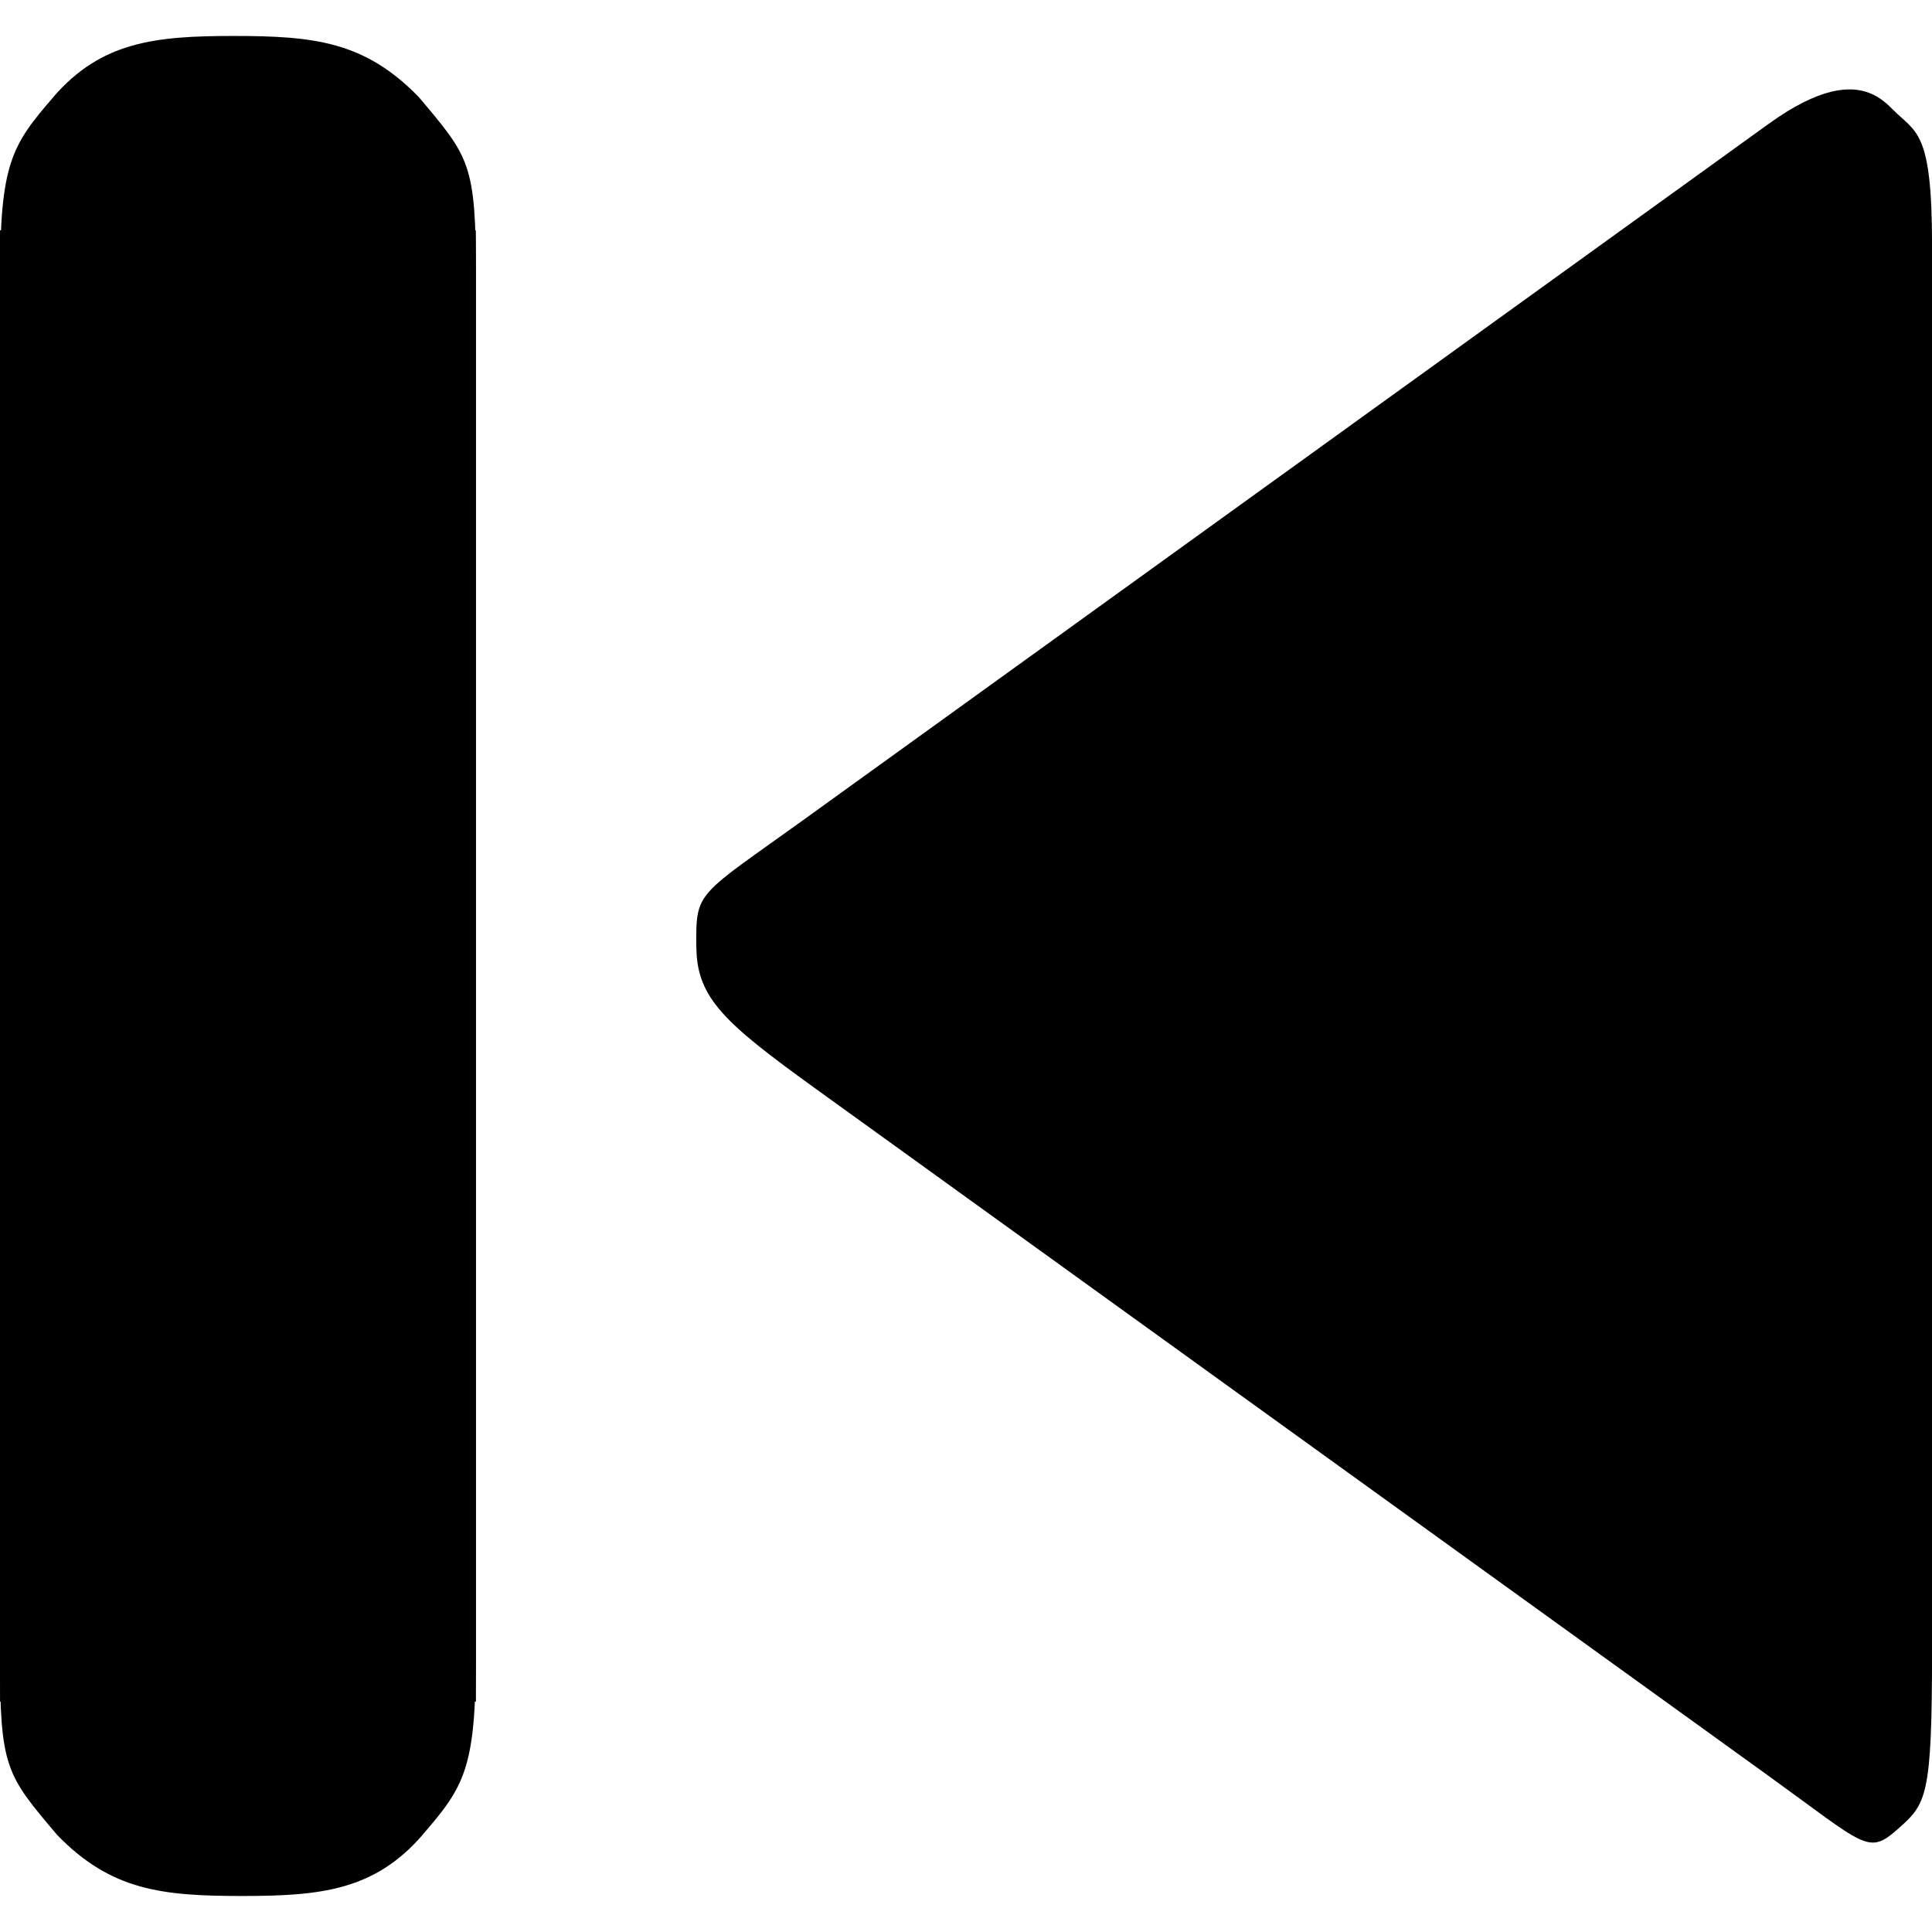
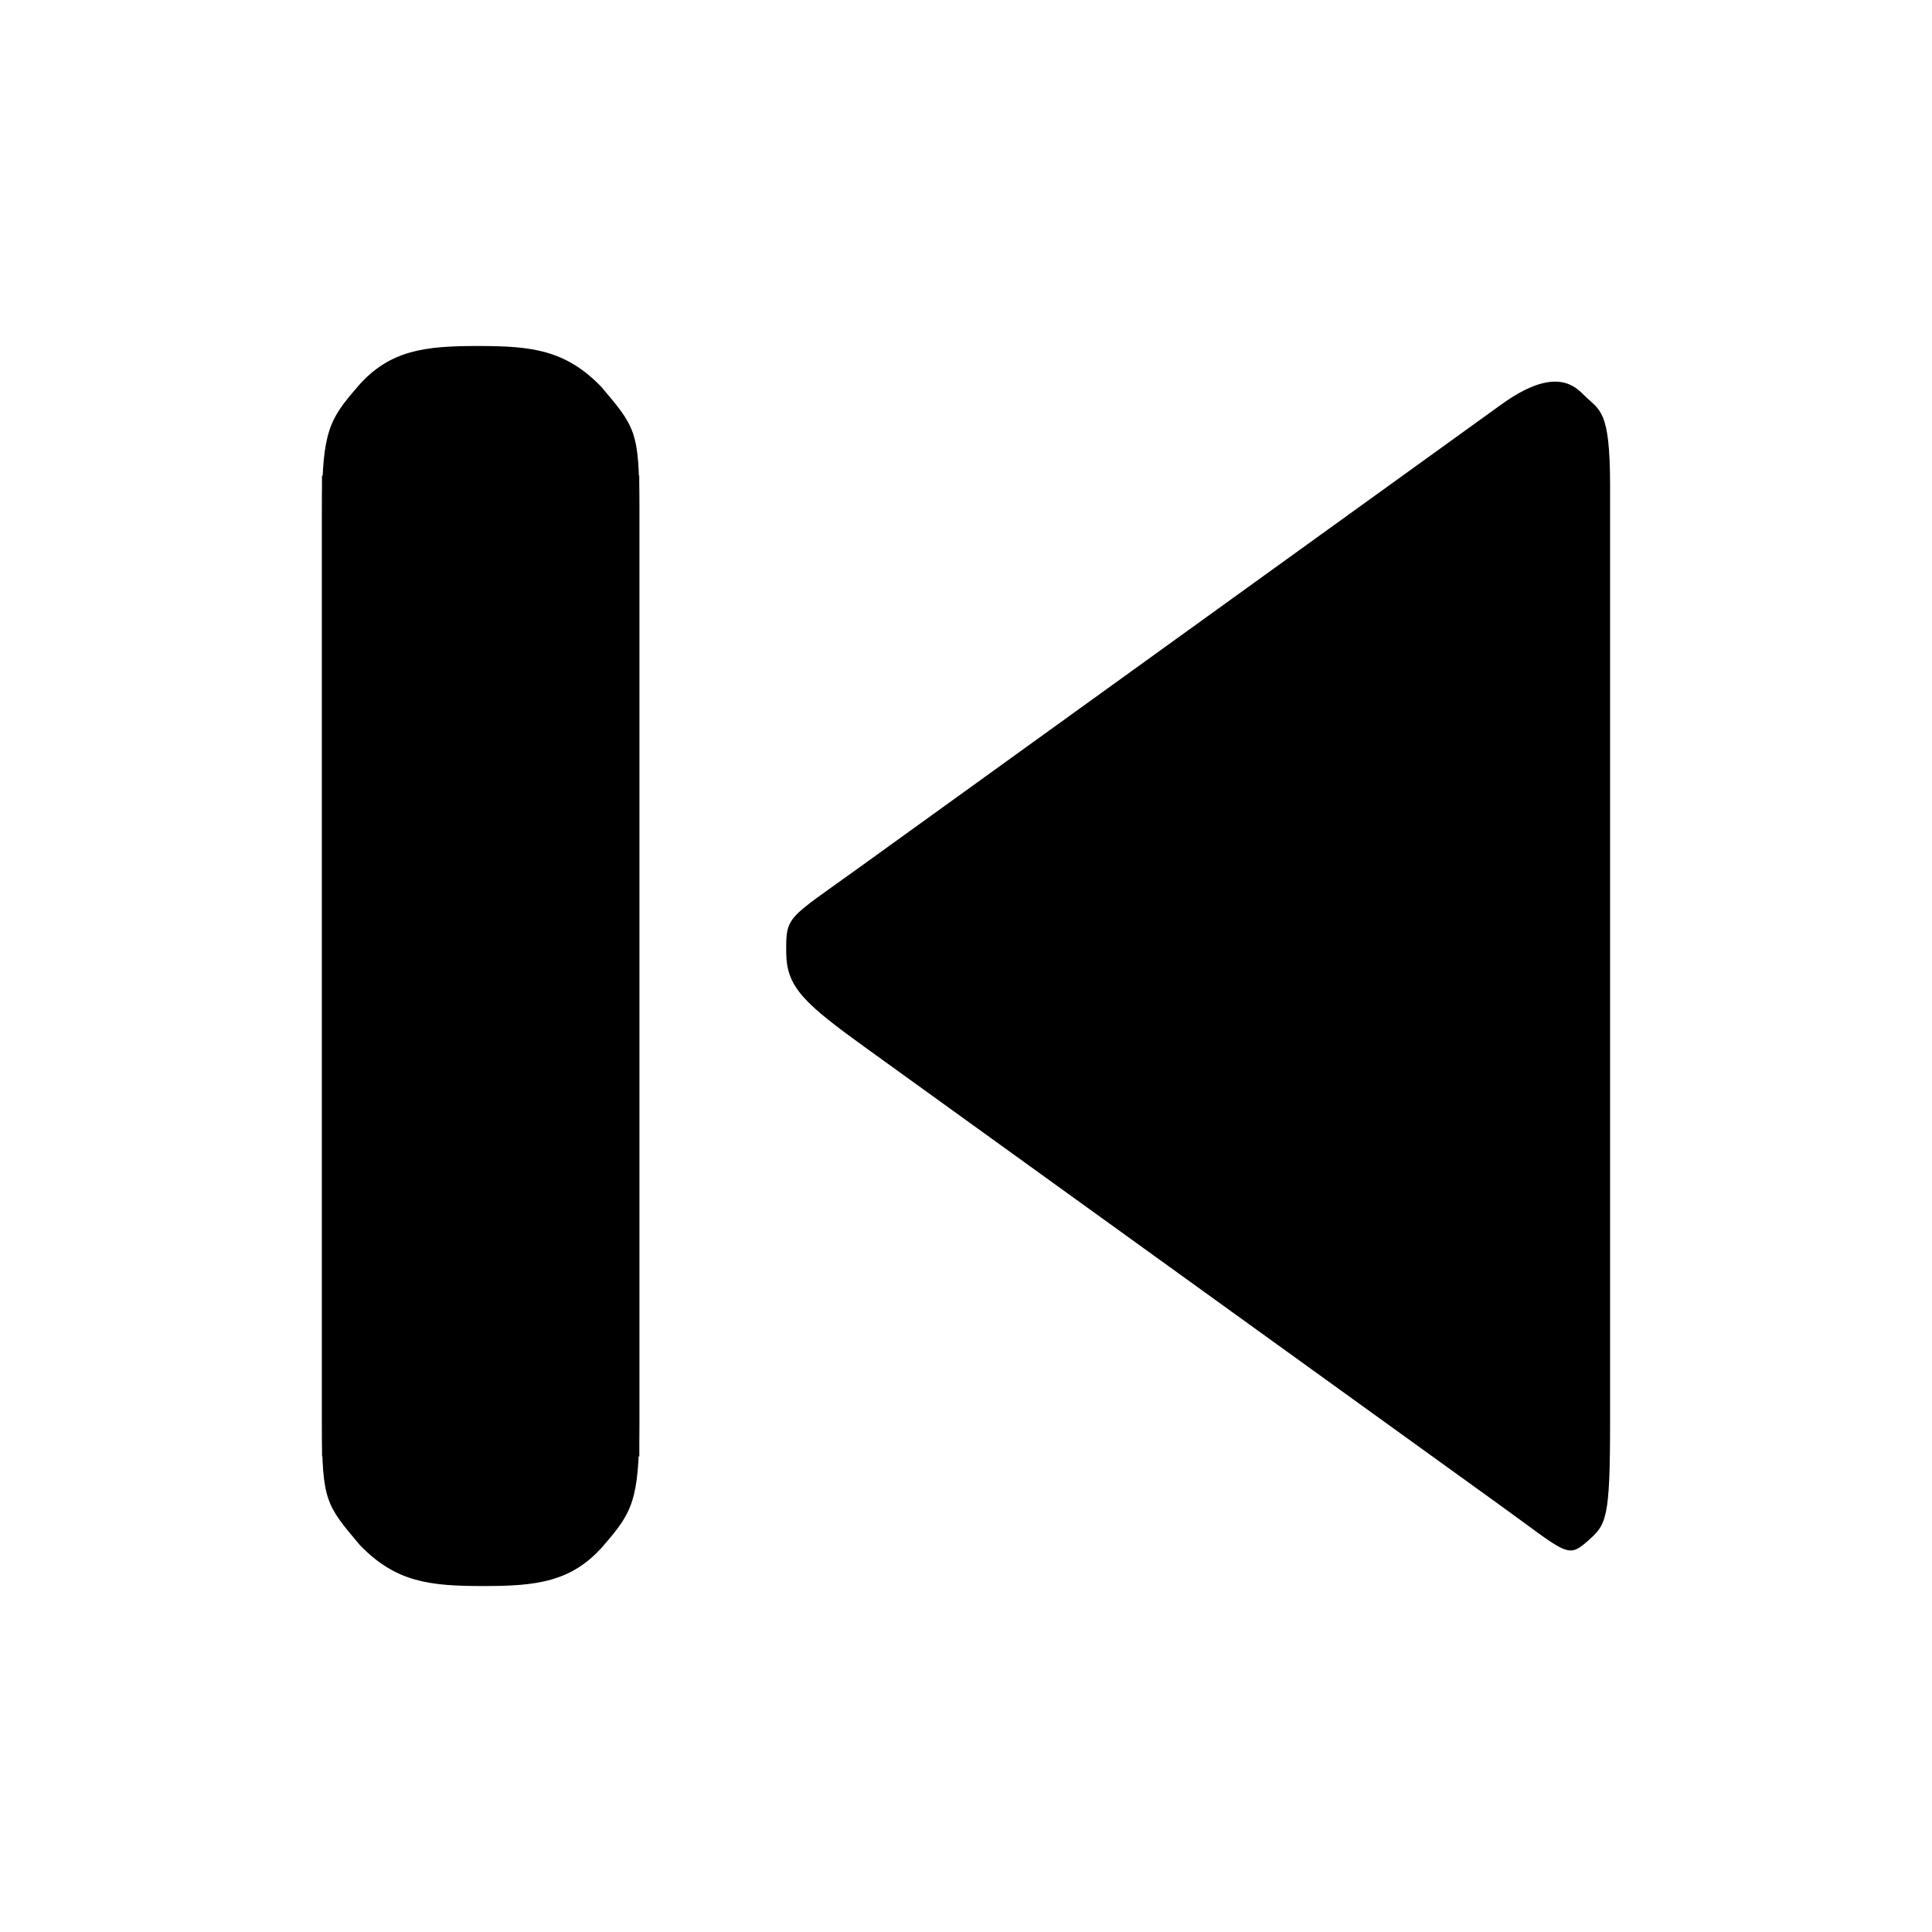
- <svg xmlns="http://www.w3.org/2000/svg" version="1.1" width="24" height="24" viewBox="0,0,16.239,15.635">
+ <svg xmlns="http://www.w3.org/2000/svg" version="1.1" width="24" height="24" viewBox="-4.06,-3.909,24.358,23.452">
  <g transform="translate(-231.8806,-172.1827)">
    <g fill="#000000" stroke="none" stroke-miterlimit="10">
      <path d="M232.329,172.696c0.404,-0.466 0.855,-0.513 1.516,-0.513c0.672,0 1.101,0.045 1.555,0.513c0.43,0.509 0.481,0.559 0.481,1.518c0,2.328 0,11.969 0,11.969h-4c0,0 0,-9.641 0,-11.969c0,-0.959 0.096,-1.111 0.449,-1.518z" />
      <path d="M235.432,187.304c-0.404,0.466 -0.855,0.513 -1.516,0.513c-0.672,0 -1.101,-0.045 -1.555,-0.513c-0.43,-0.509 -0.481,-0.559 -0.481,-1.518c0,-2.328 0,-11.969 0,-11.969h4c0,0 0,9.641 0,11.969c0,0.959 -0.096,1.111 -0.449,1.518z" />
      <path d="M237.733,179.84c-0.003,-0.478 -0.001,-0.418 0.922,-1.083c2.382,-1.718 6.826,-4.923 8.094,-5.837c0.425,-0.306 0.681,-0.321 0.844,-0.258c0.091,0.035 0.152,0.094 0.198,0.14c0.195,0.197 0.329,0.168 0.329,1.138c0,1.864 0,8.422 0,11.805c0,1.24 -0.046,1.296 -0.285,1.507c-0.255,0.225 -0.266,0.149 -1.108,-0.458c-2.269,-1.637 -6.646,-4.793 -7.986,-5.759c-0.763,-0.551 -1.005,-0.762 -1.007,-1.194z" />
    </g>
  </g>
</svg>
